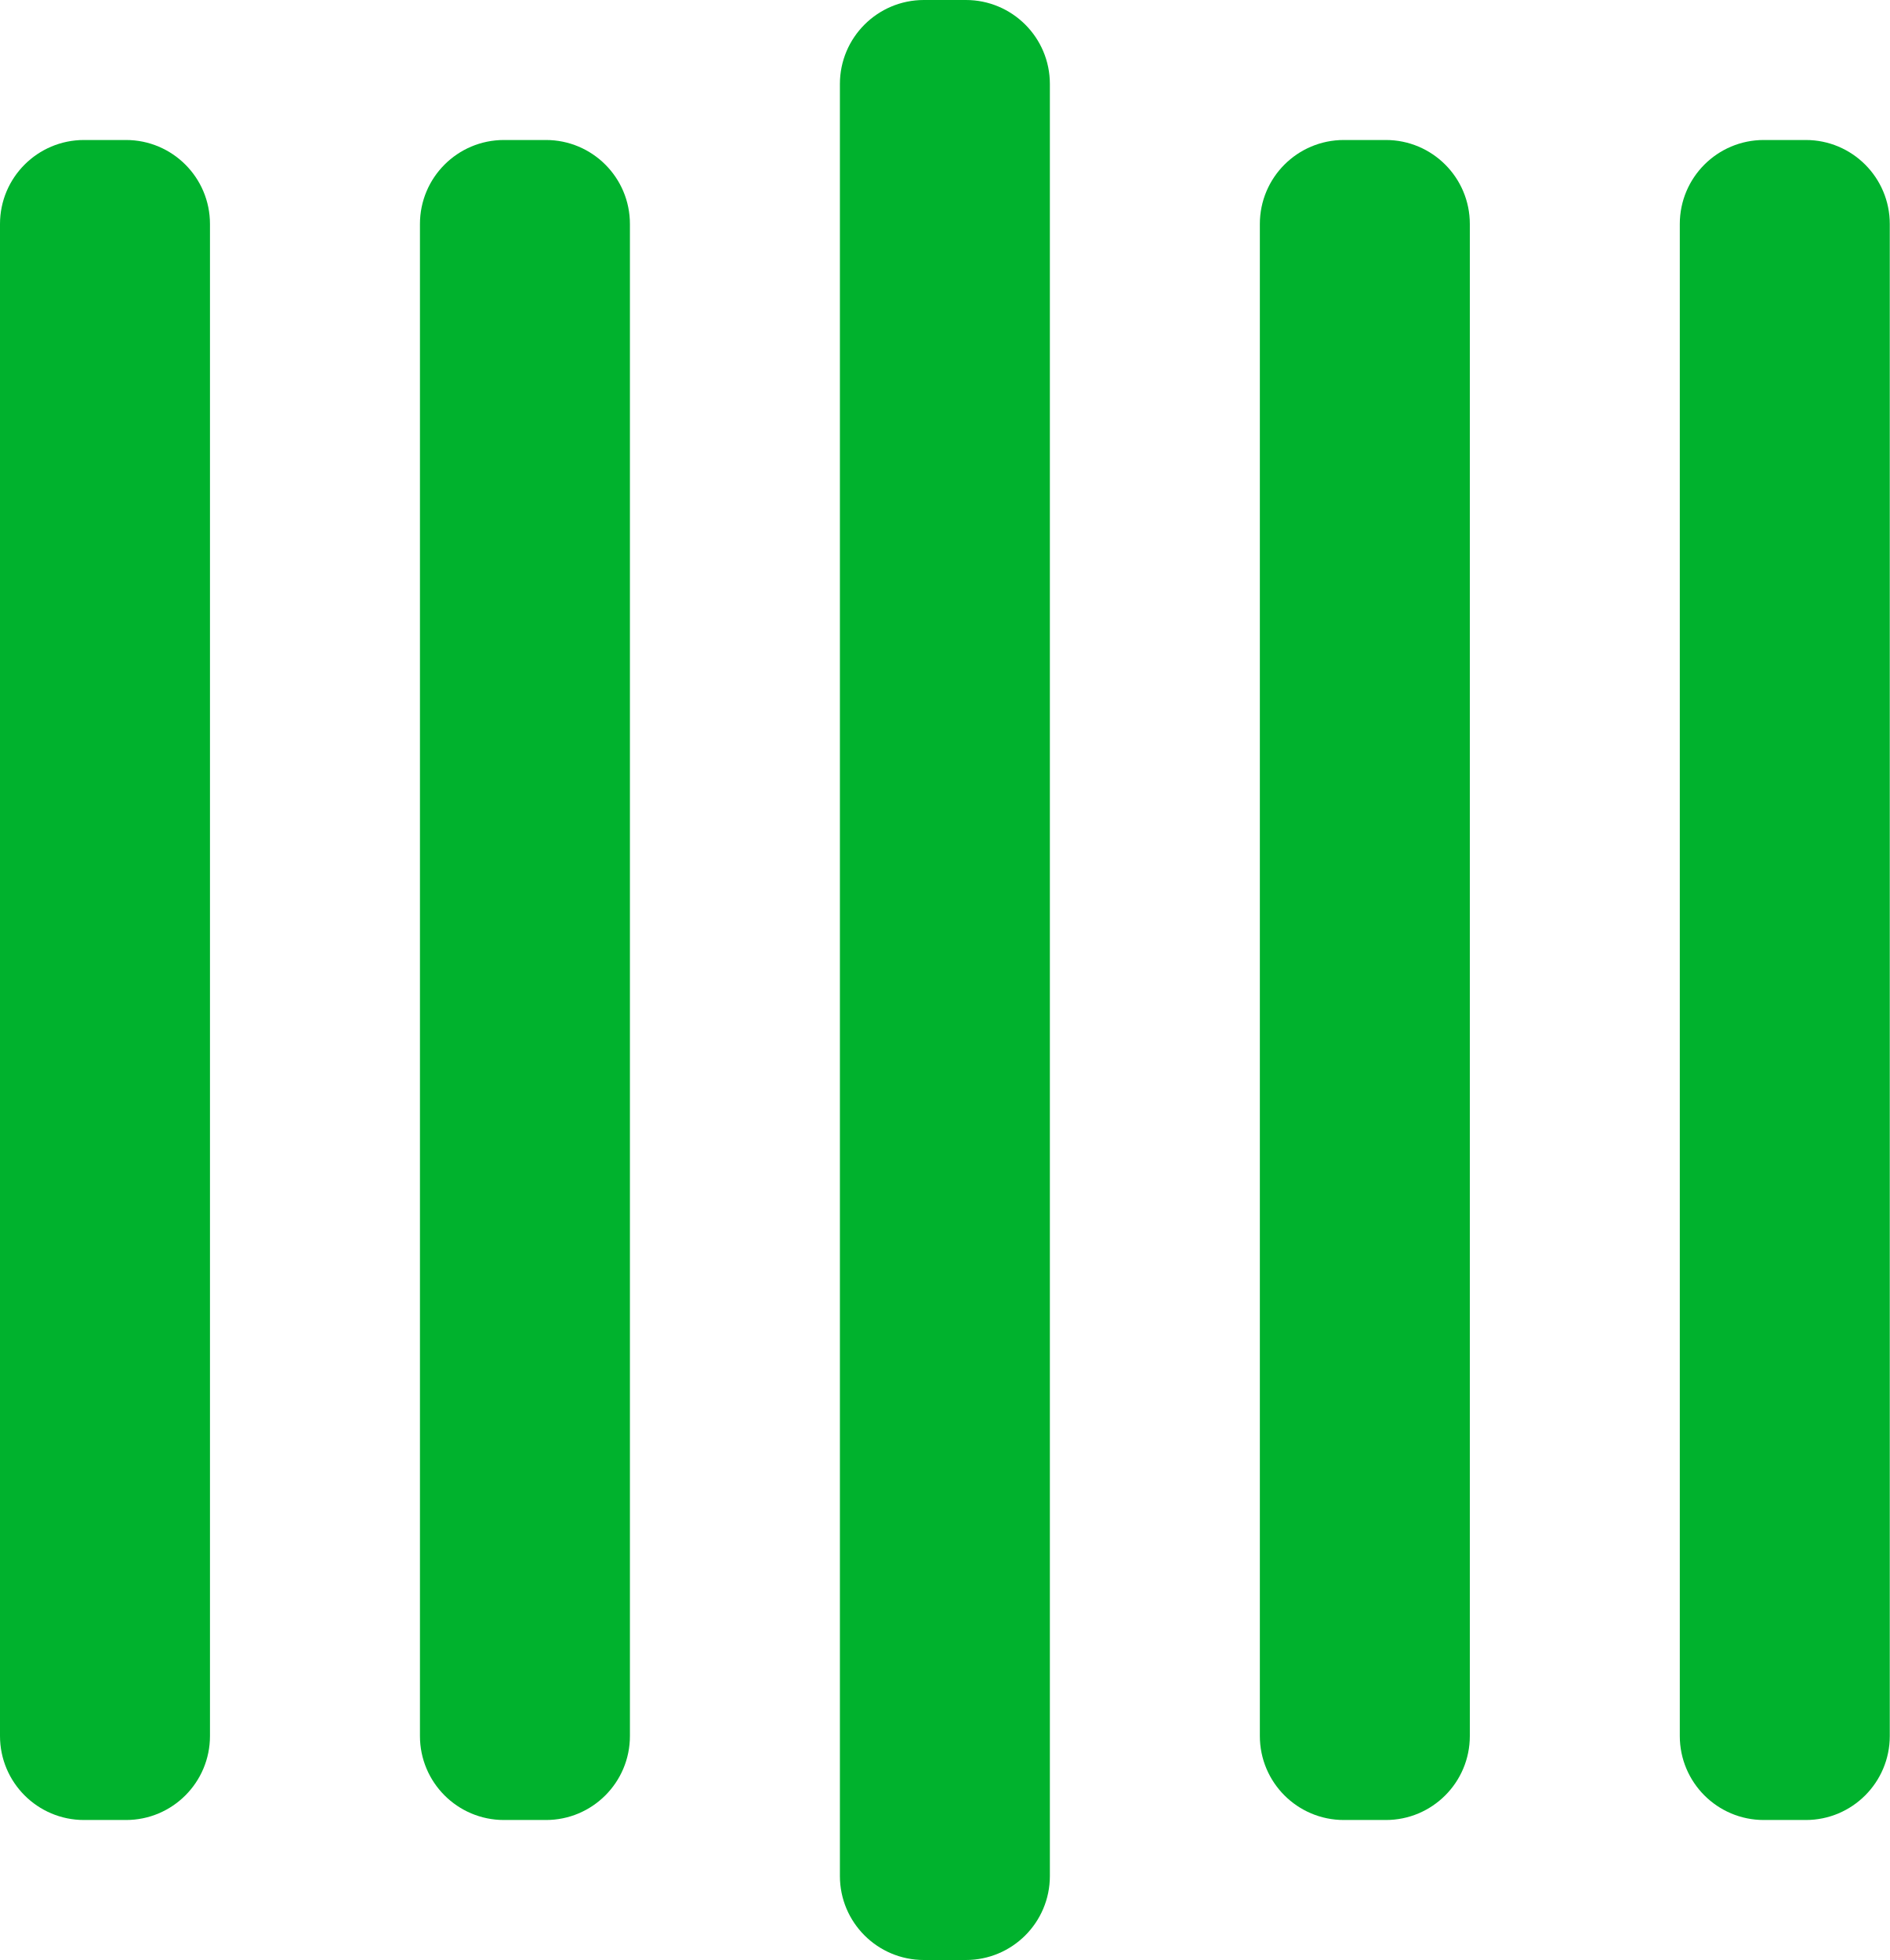
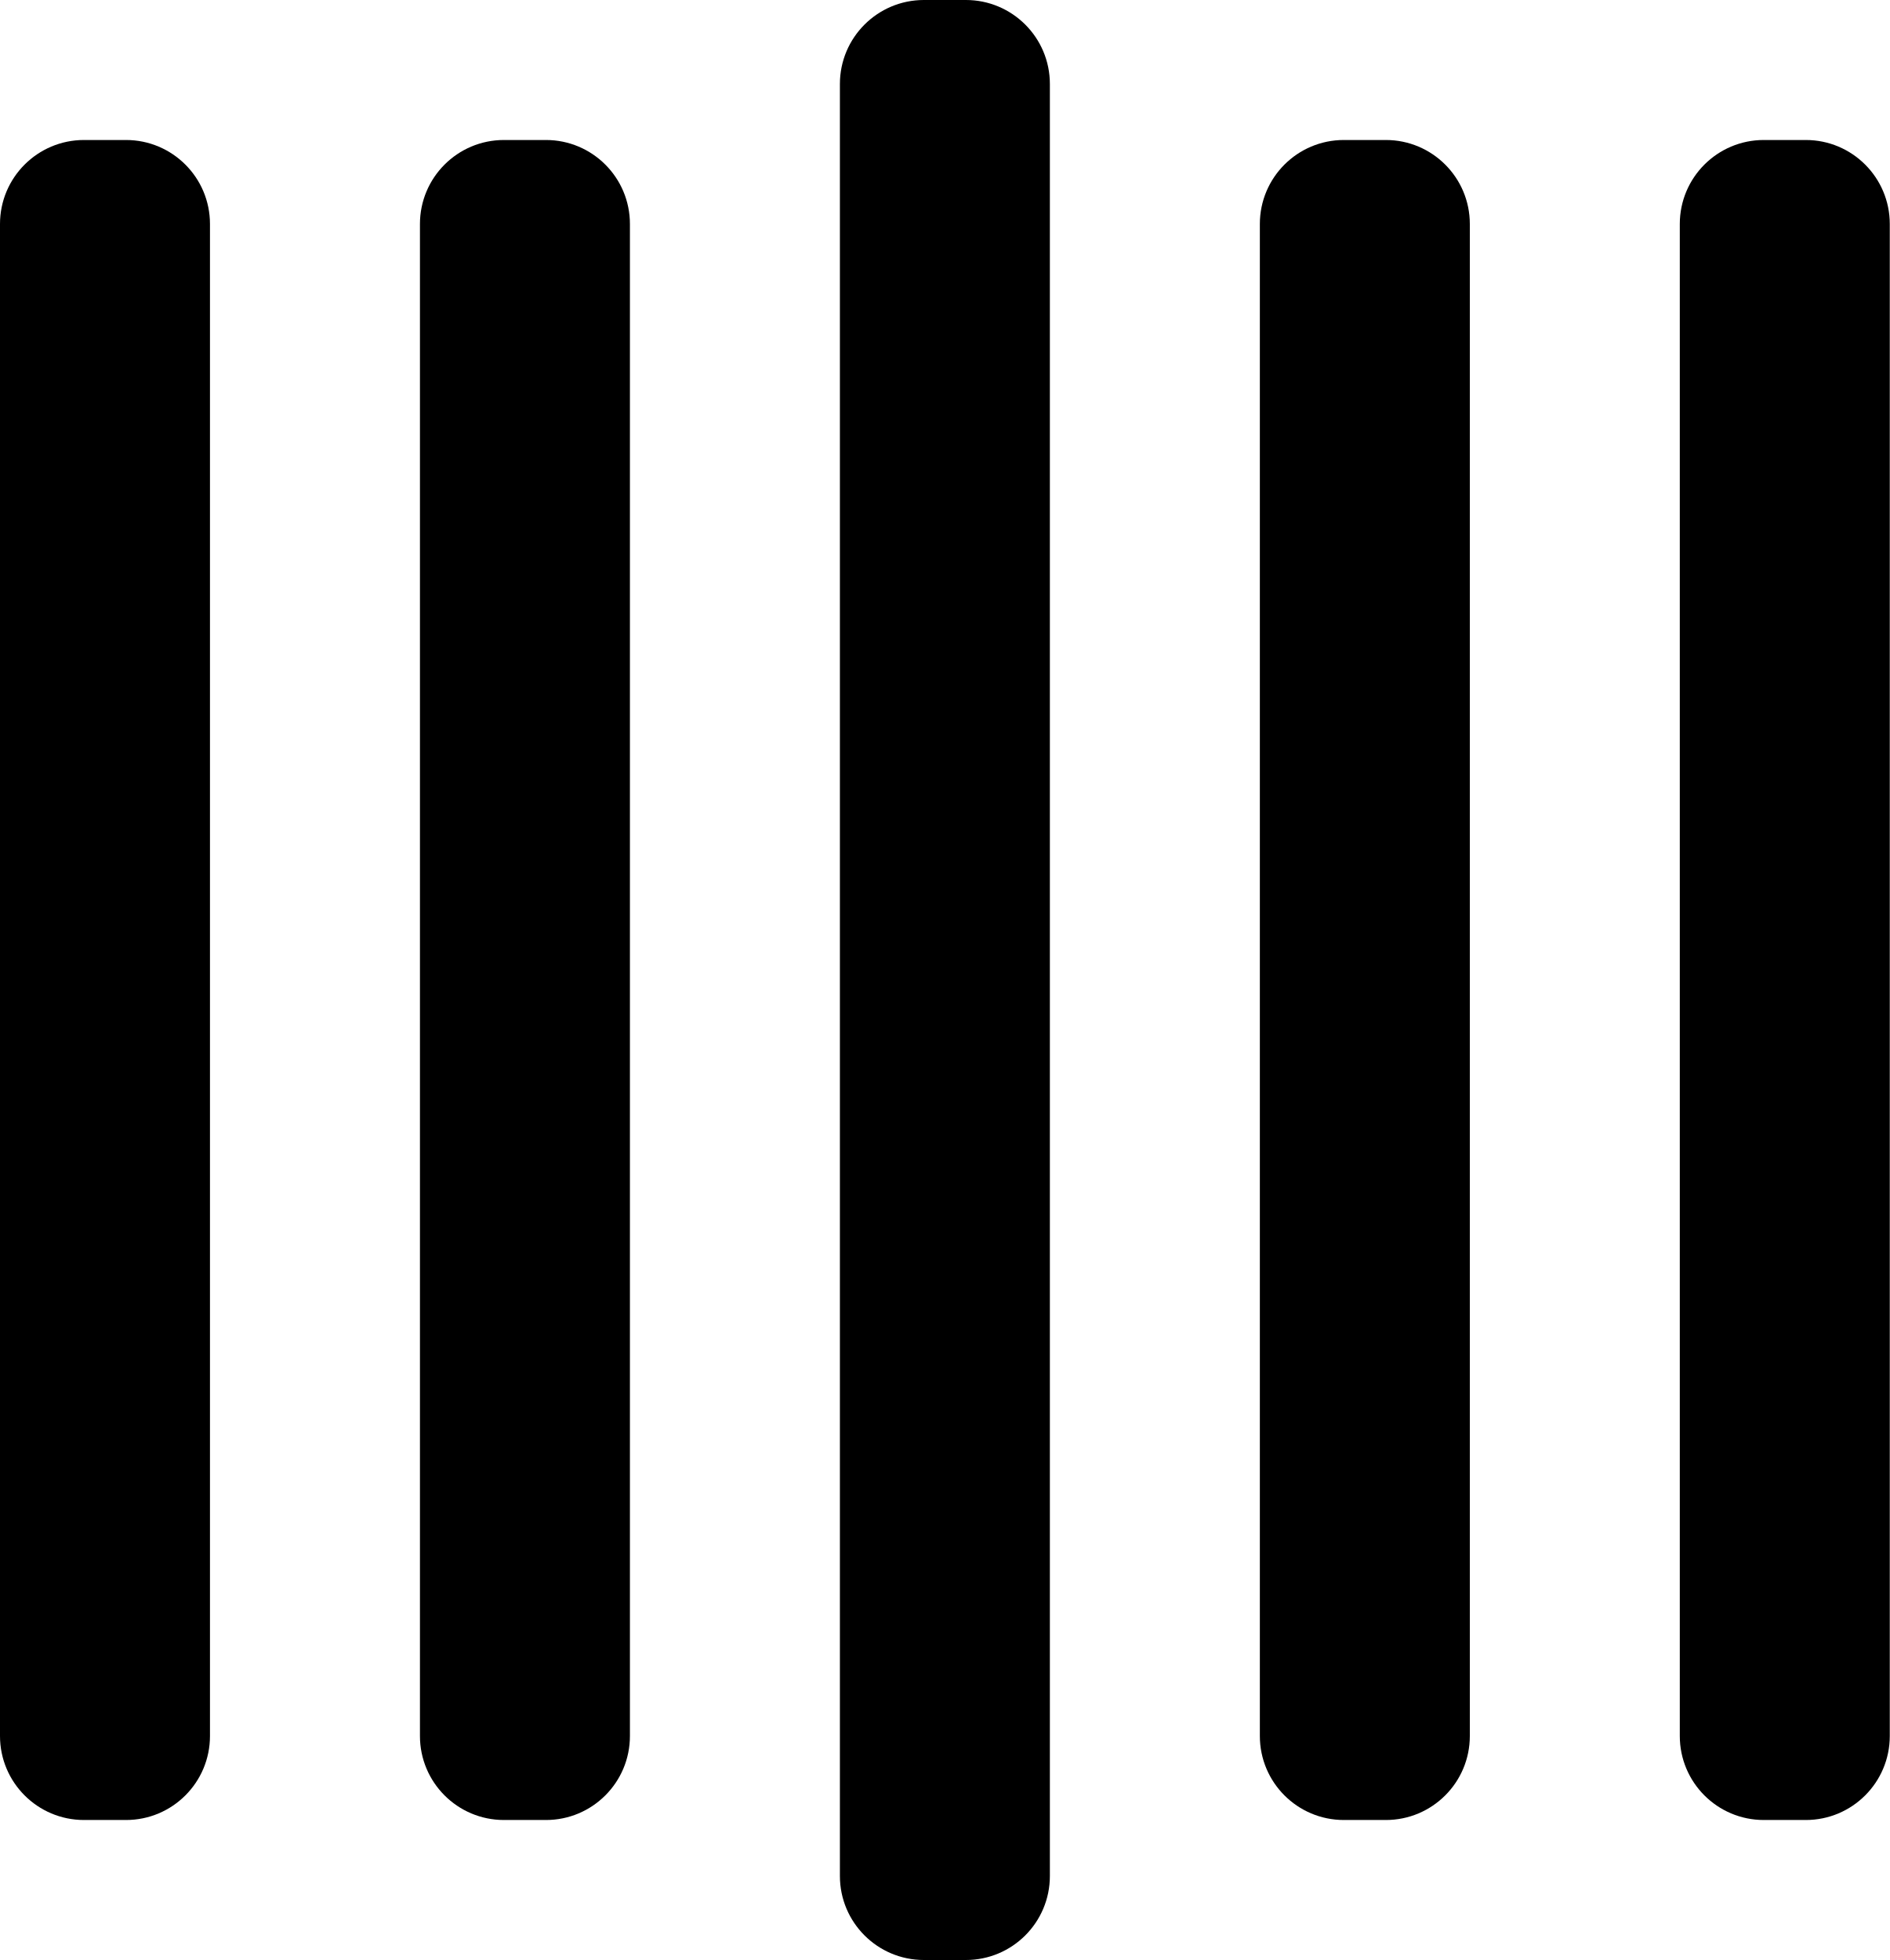
- <svg xmlns="http://www.w3.org/2000/svg" width="135" height="140" viewBox="0 0 135 140" fill="#00B22D">
+ <svg xmlns="http://www.w3.org/2000/svg" width="135" height="140" viewBox="0 0 135 140" fill="#000000">
  <rect y="10" width="15" height="120" rx="6">
    <animate attributeName="height" begin="0.5s" dur="1s" values="120;110;100;90;80;70;60;50;40;140;120" calcMode="linear" repeatCount="indefinite" />
    <animate attributeName="y" begin="0.5s" dur="1s" values="10;15;20;25;30;35;40;45;50;0;10" calcMode="linear" repeatCount="indefinite" />
  </rect>
  <rect x="30" y="10" width="15" height="120" rx="6">
    <animate attributeName="height" begin="0.25s" dur="1s" values="120;110;100;90;80;70;60;50;40;140;120" calcMode="linear" repeatCount="indefinite" />
    <animate attributeName="y" begin="0.25s" dur="1s" values="10;15;20;25;30;35;40;45;50;0;10" calcMode="linear" repeatCount="indefinite" />
  </rect>
  <rect x="60" width="15" height="140" rx="6">
    <animate attributeName="height" begin="0s" dur="1s" values="120;110;100;90;80;70;60;50;40;140;120" calcMode="linear" repeatCount="indefinite" />
    <animate attributeName="y" begin="0s" dur="1s" values="10;15;20;25;30;35;40;45;50;0;10" calcMode="linear" repeatCount="indefinite" />
  </rect>
  <rect x="90" y="10" width="15" height="120" rx="6">
    <animate attributeName="height" begin="0.25s" dur="1s" values="120;110;100;90;80;70;60;50;40;140;120" calcMode="linear" repeatCount="indefinite" />
    <animate attributeName="y" begin="0.25s" dur="1s" values="10;15;20;25;30;35;40;45;50;0;10" calcMode="linear" repeatCount="indefinite" />
  </rect>
  <rect x="120" y="10" width="15" height="120" rx="6">
    <animate attributeName="height" begin="0.5s" dur="1s" values="120;110;100;90;80;70;60;50;40;140;120" calcMode="linear" repeatCount="indefinite" />
    <animate attributeName="y" begin="0.5s" dur="1s" values="10;15;20;25;30;35;40;45;50;0;10" calcMode="linear" repeatCount="indefinite" />
  </rect>
</svg>
